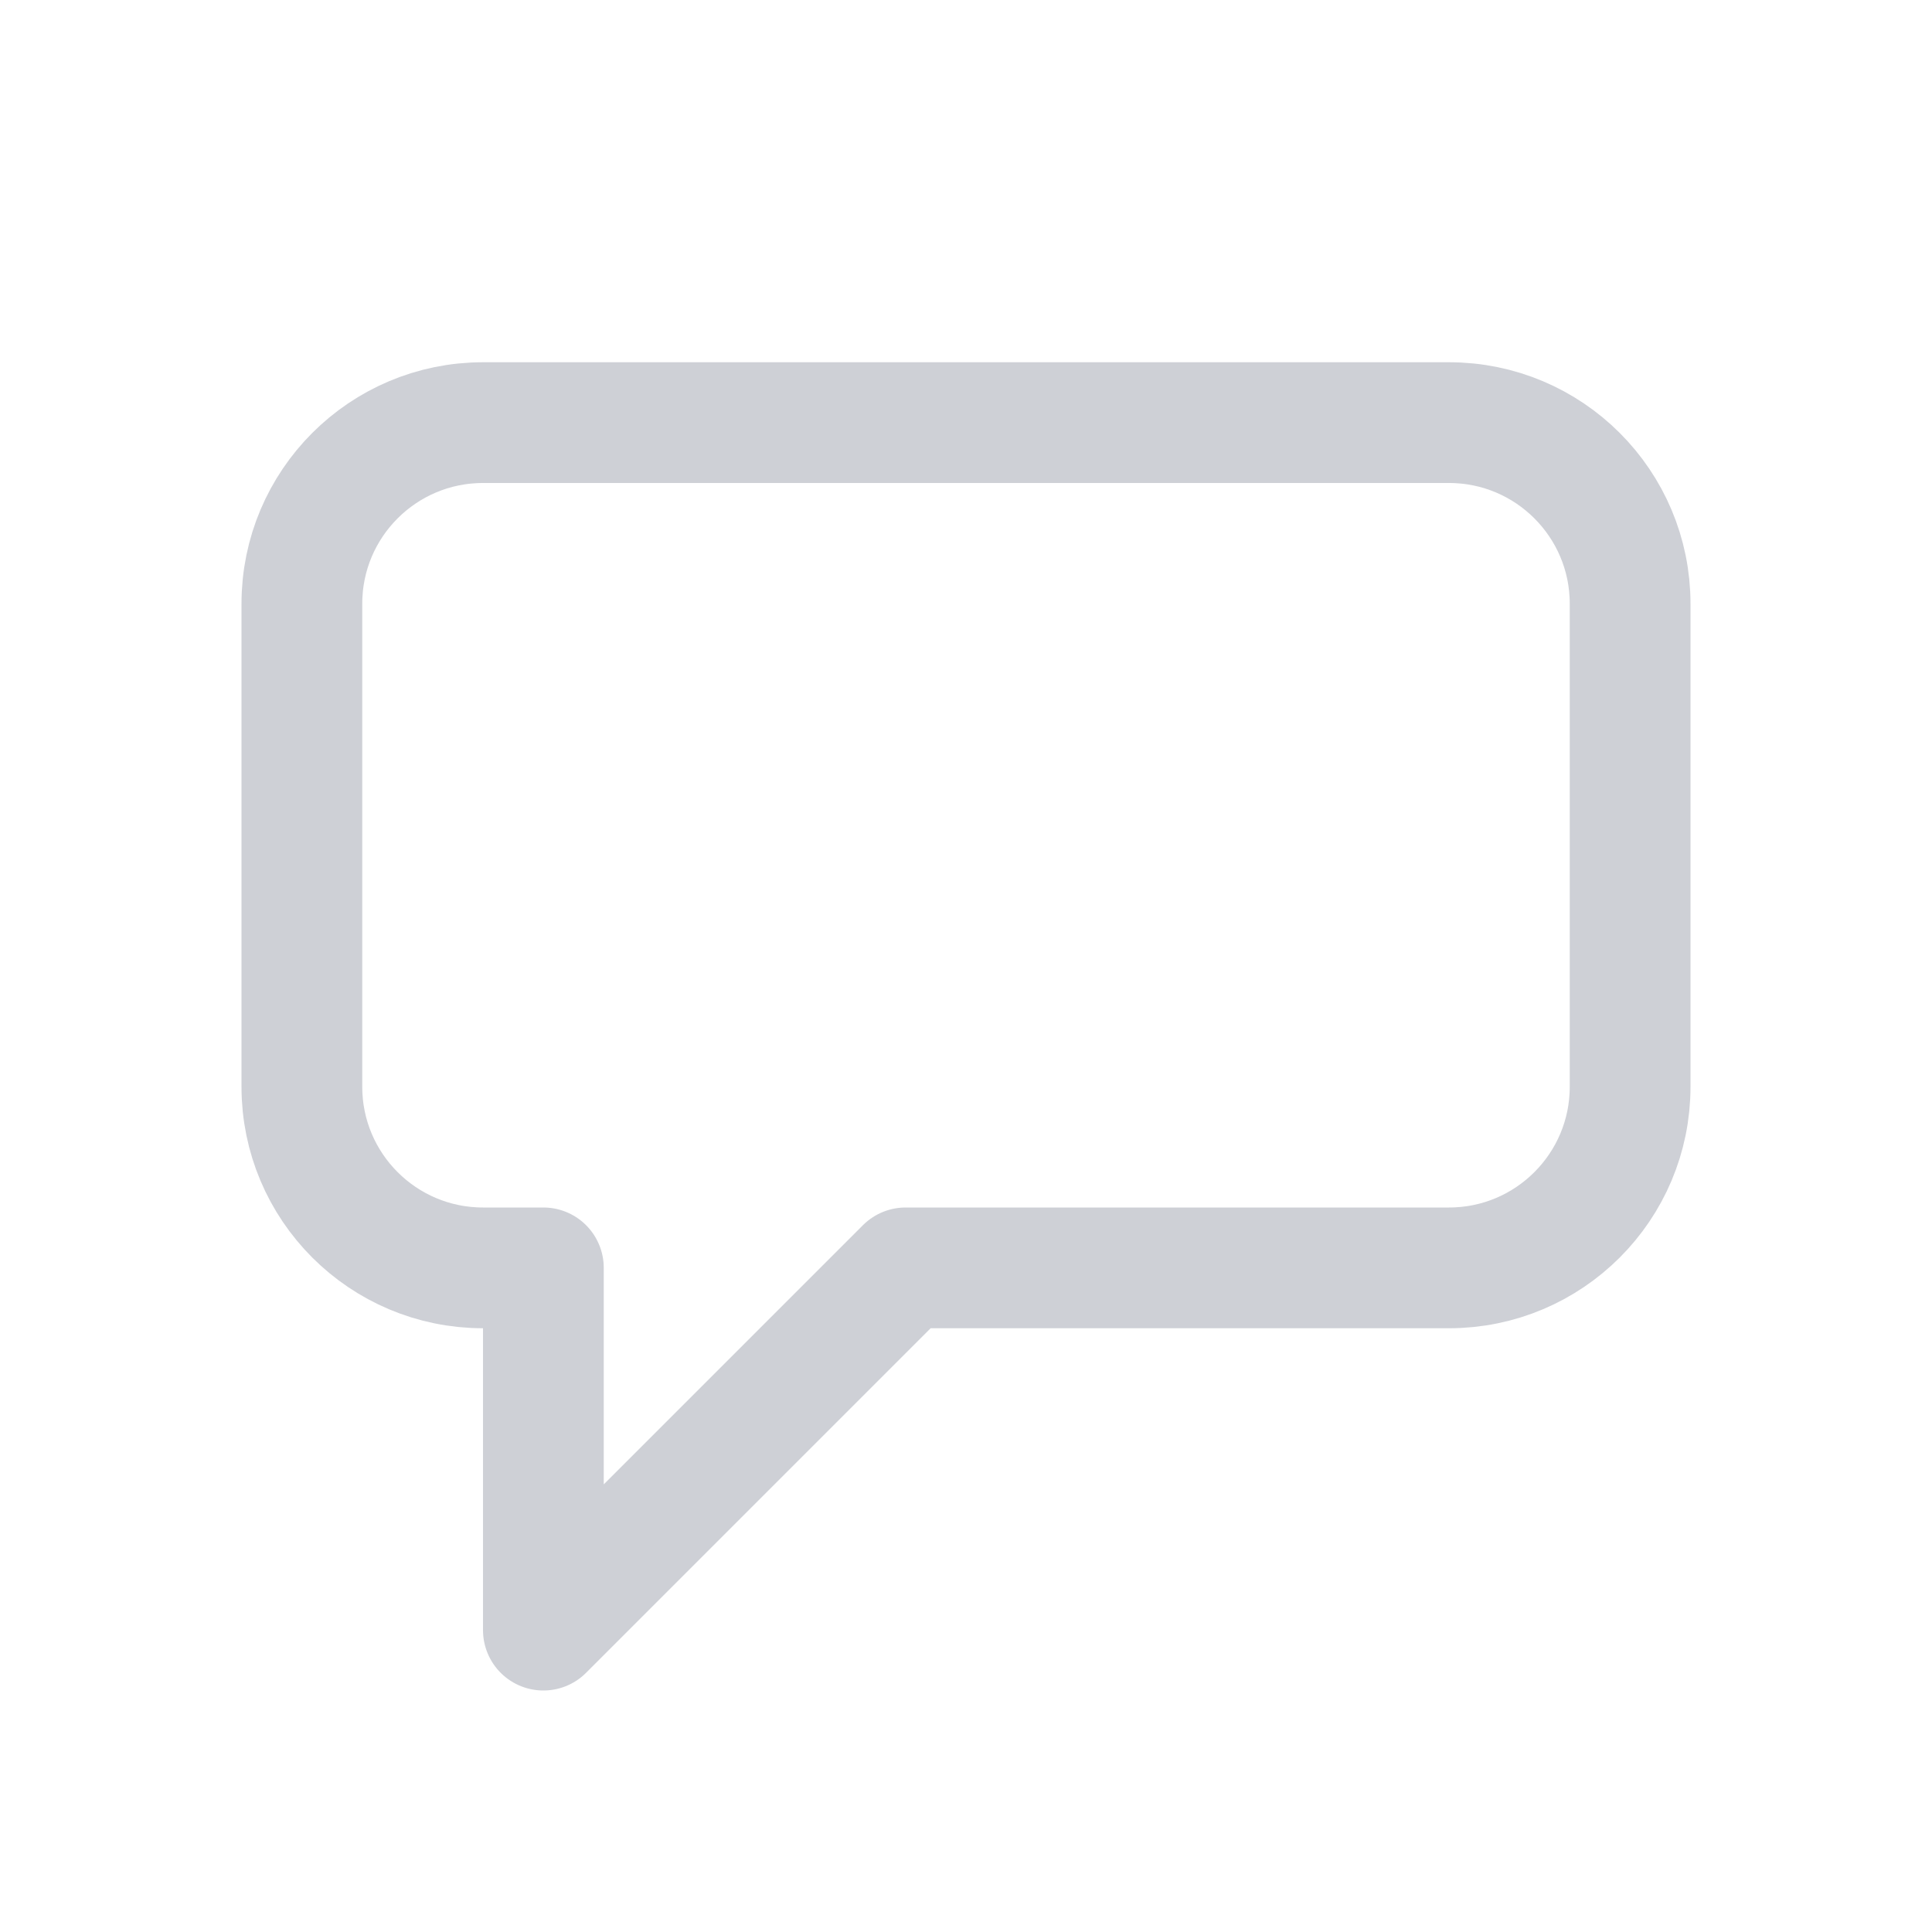
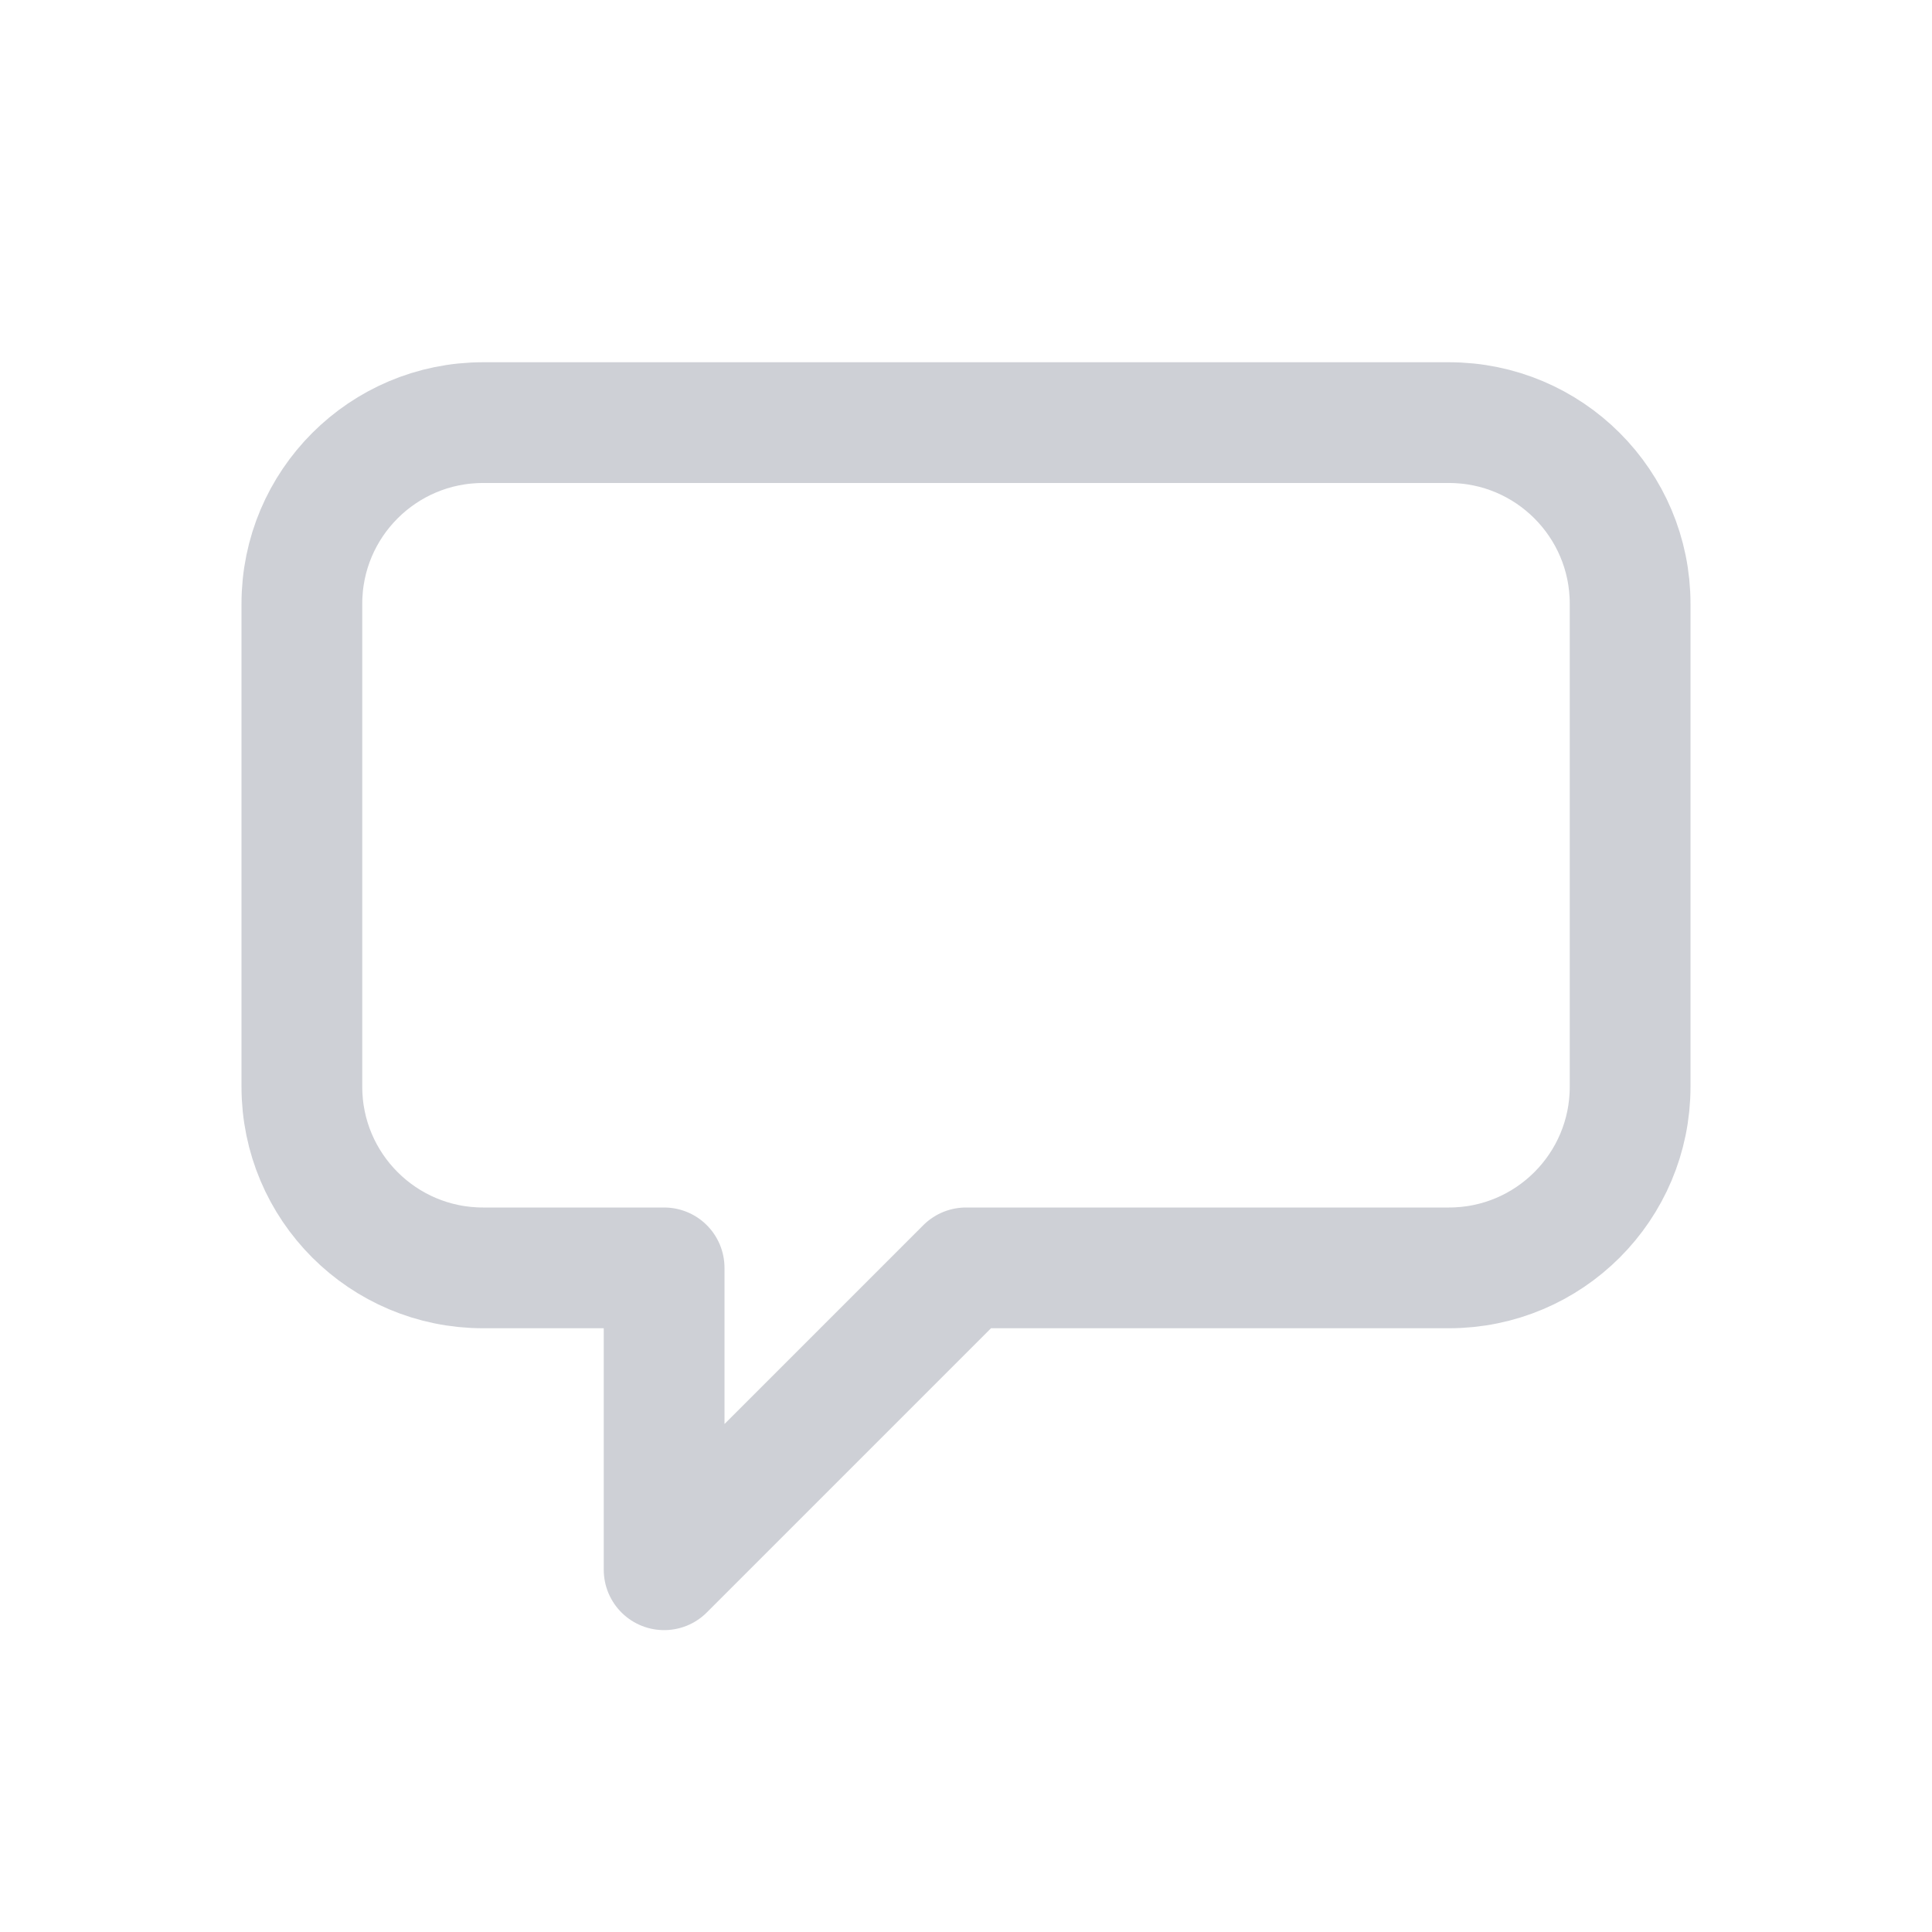
<svg xmlns="http://www.w3.org/2000/svg" width="16" height="16" viewBox="0 0 16 16" fill="none">
-   <path d="M4 3.5H12A1.5 1.5 0 0 1 13.5 5V9A1.5 1.5 0 0 1 12 10.5H7.5L4.5 13.5V10.5H4A1.5 1.5 0 0 1 2.5 9V5A1.5 1.5 0 0 1 4 3.5Z" stroke="#CED0D6" stroke-linecap="round" stroke-linejoin="round" />
+   <path d="M4 3.5H12A1.5 1.5 0 0 1 13.5 5V9A1.5 1.5 0 0 1 12 10.5H8L5.5 13V10.5H4A1.5 1.5 0 0 1 2.5 9V5A1.5 1.5 0 0 1 4 3.5Z" stroke="#CED0D6" stroke-linecap="round" stroke-linejoin="round" />
</svg>
